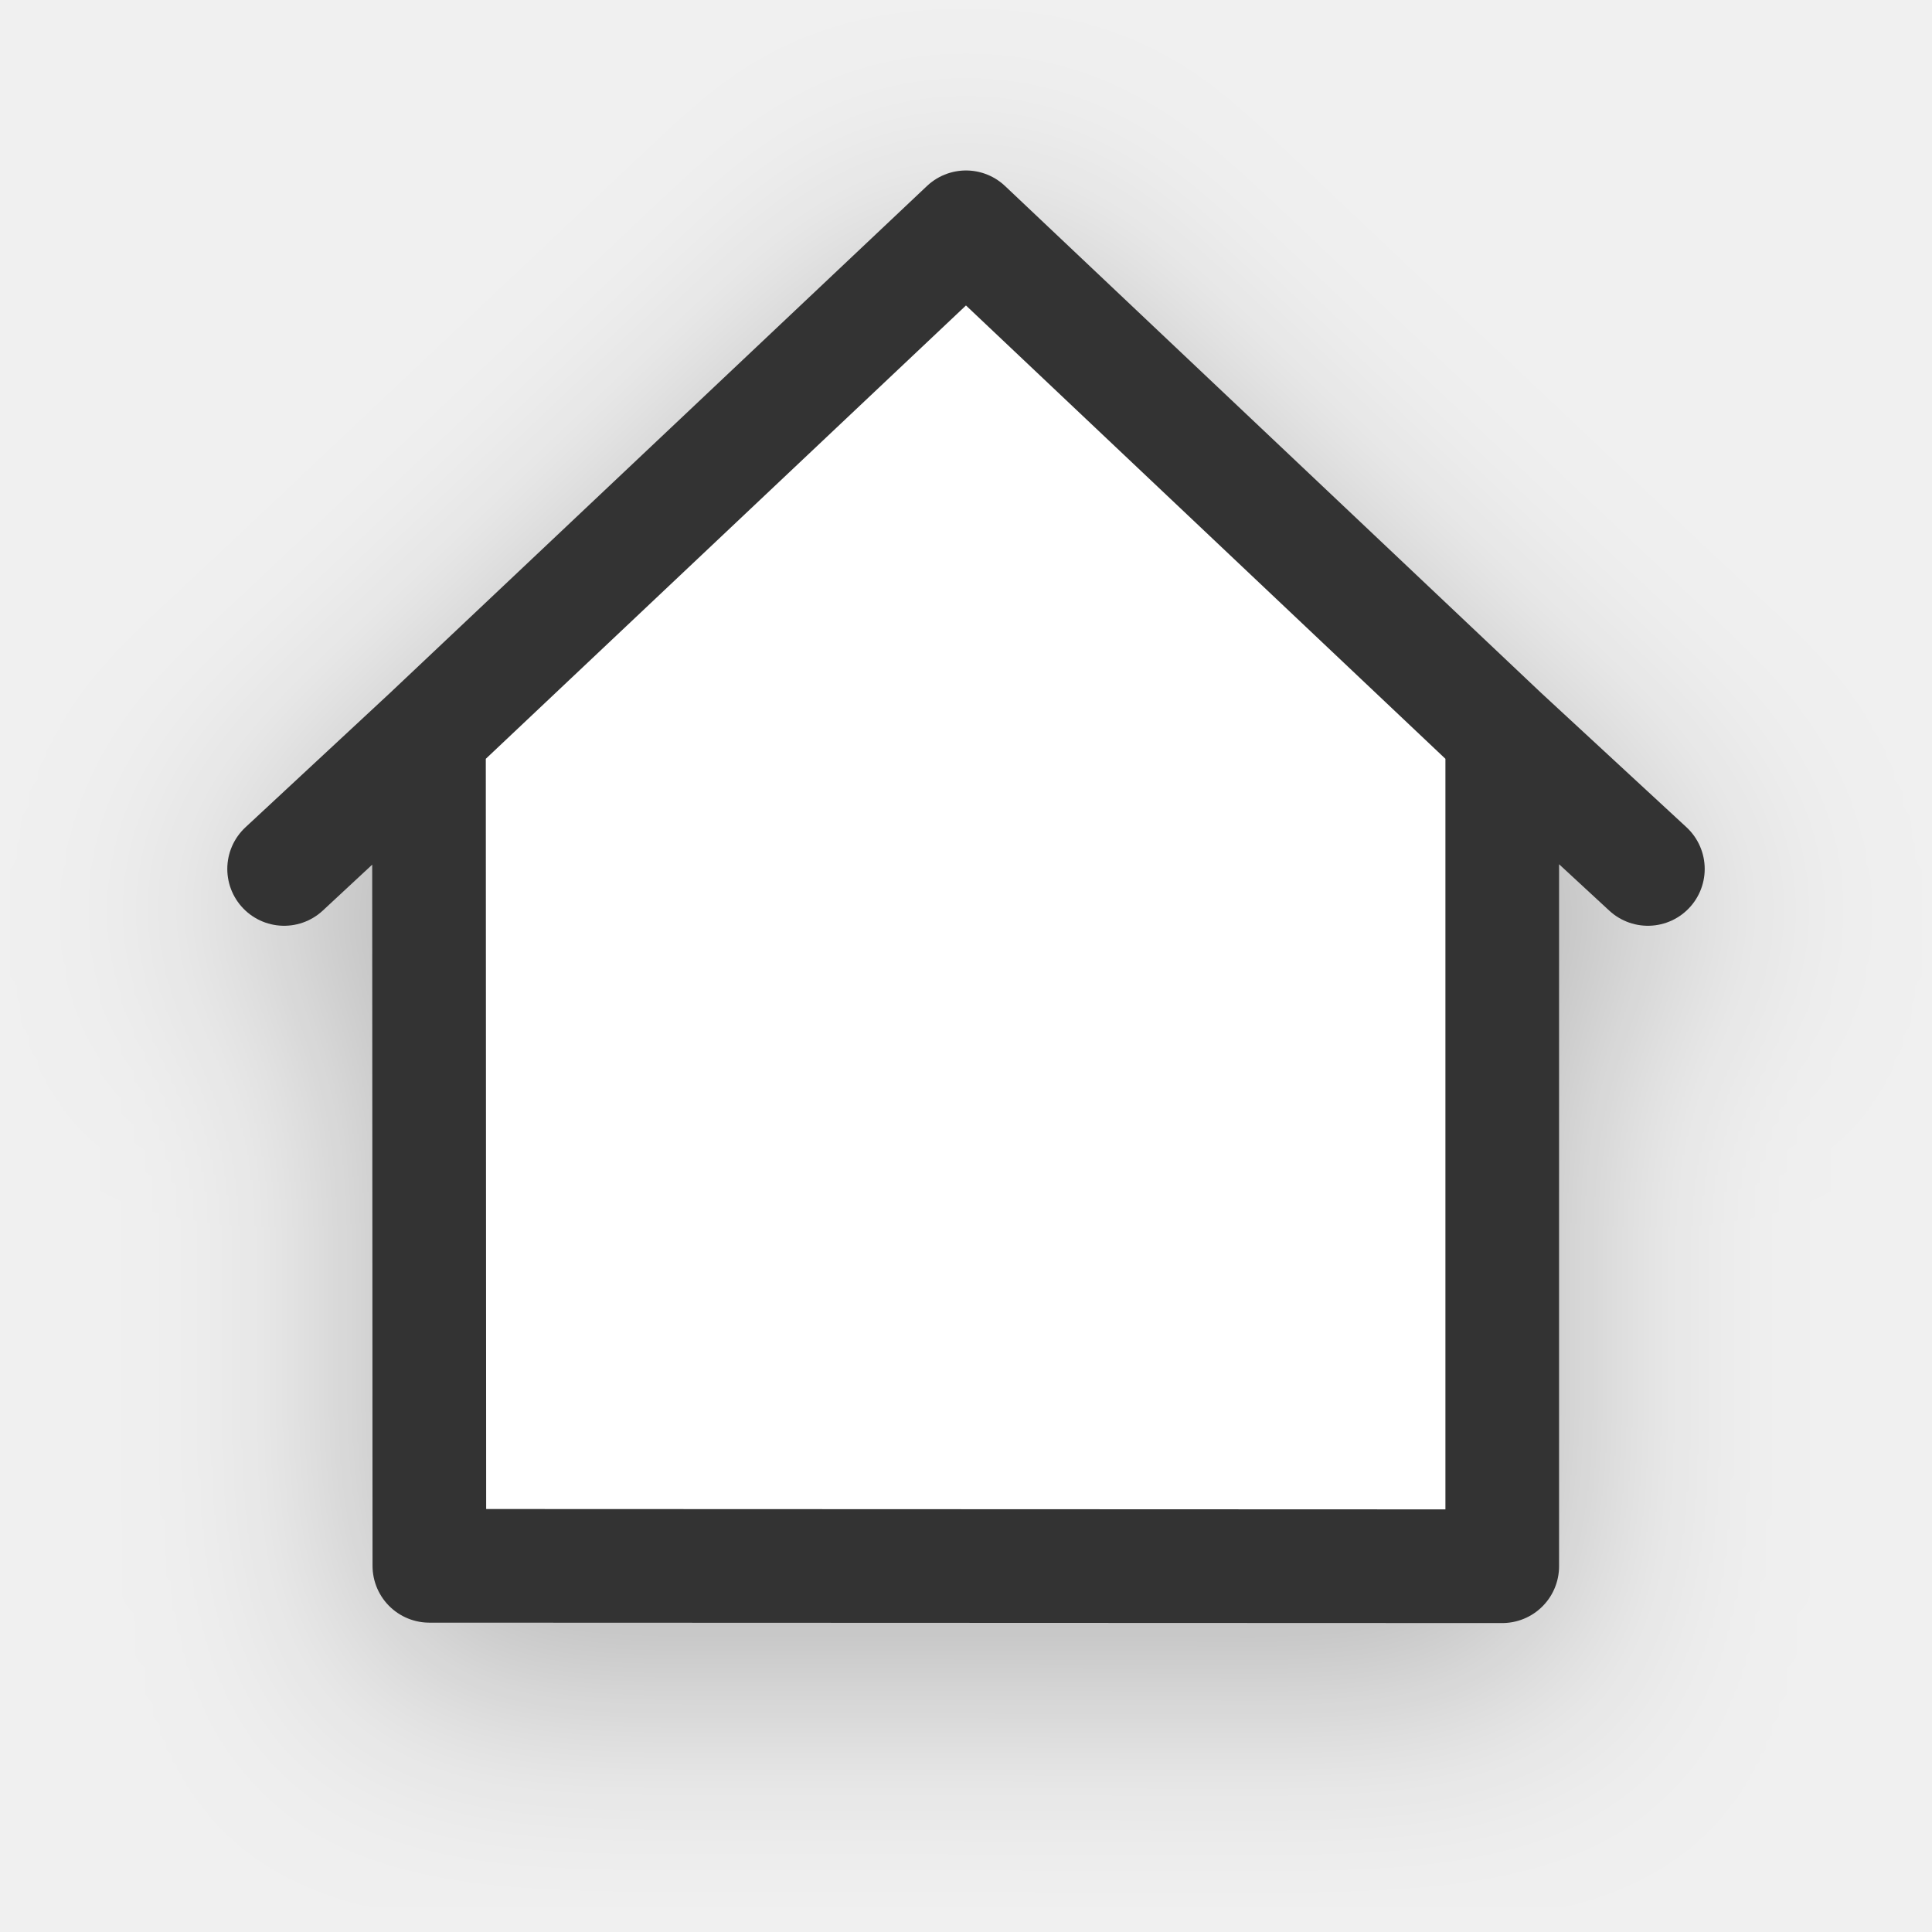
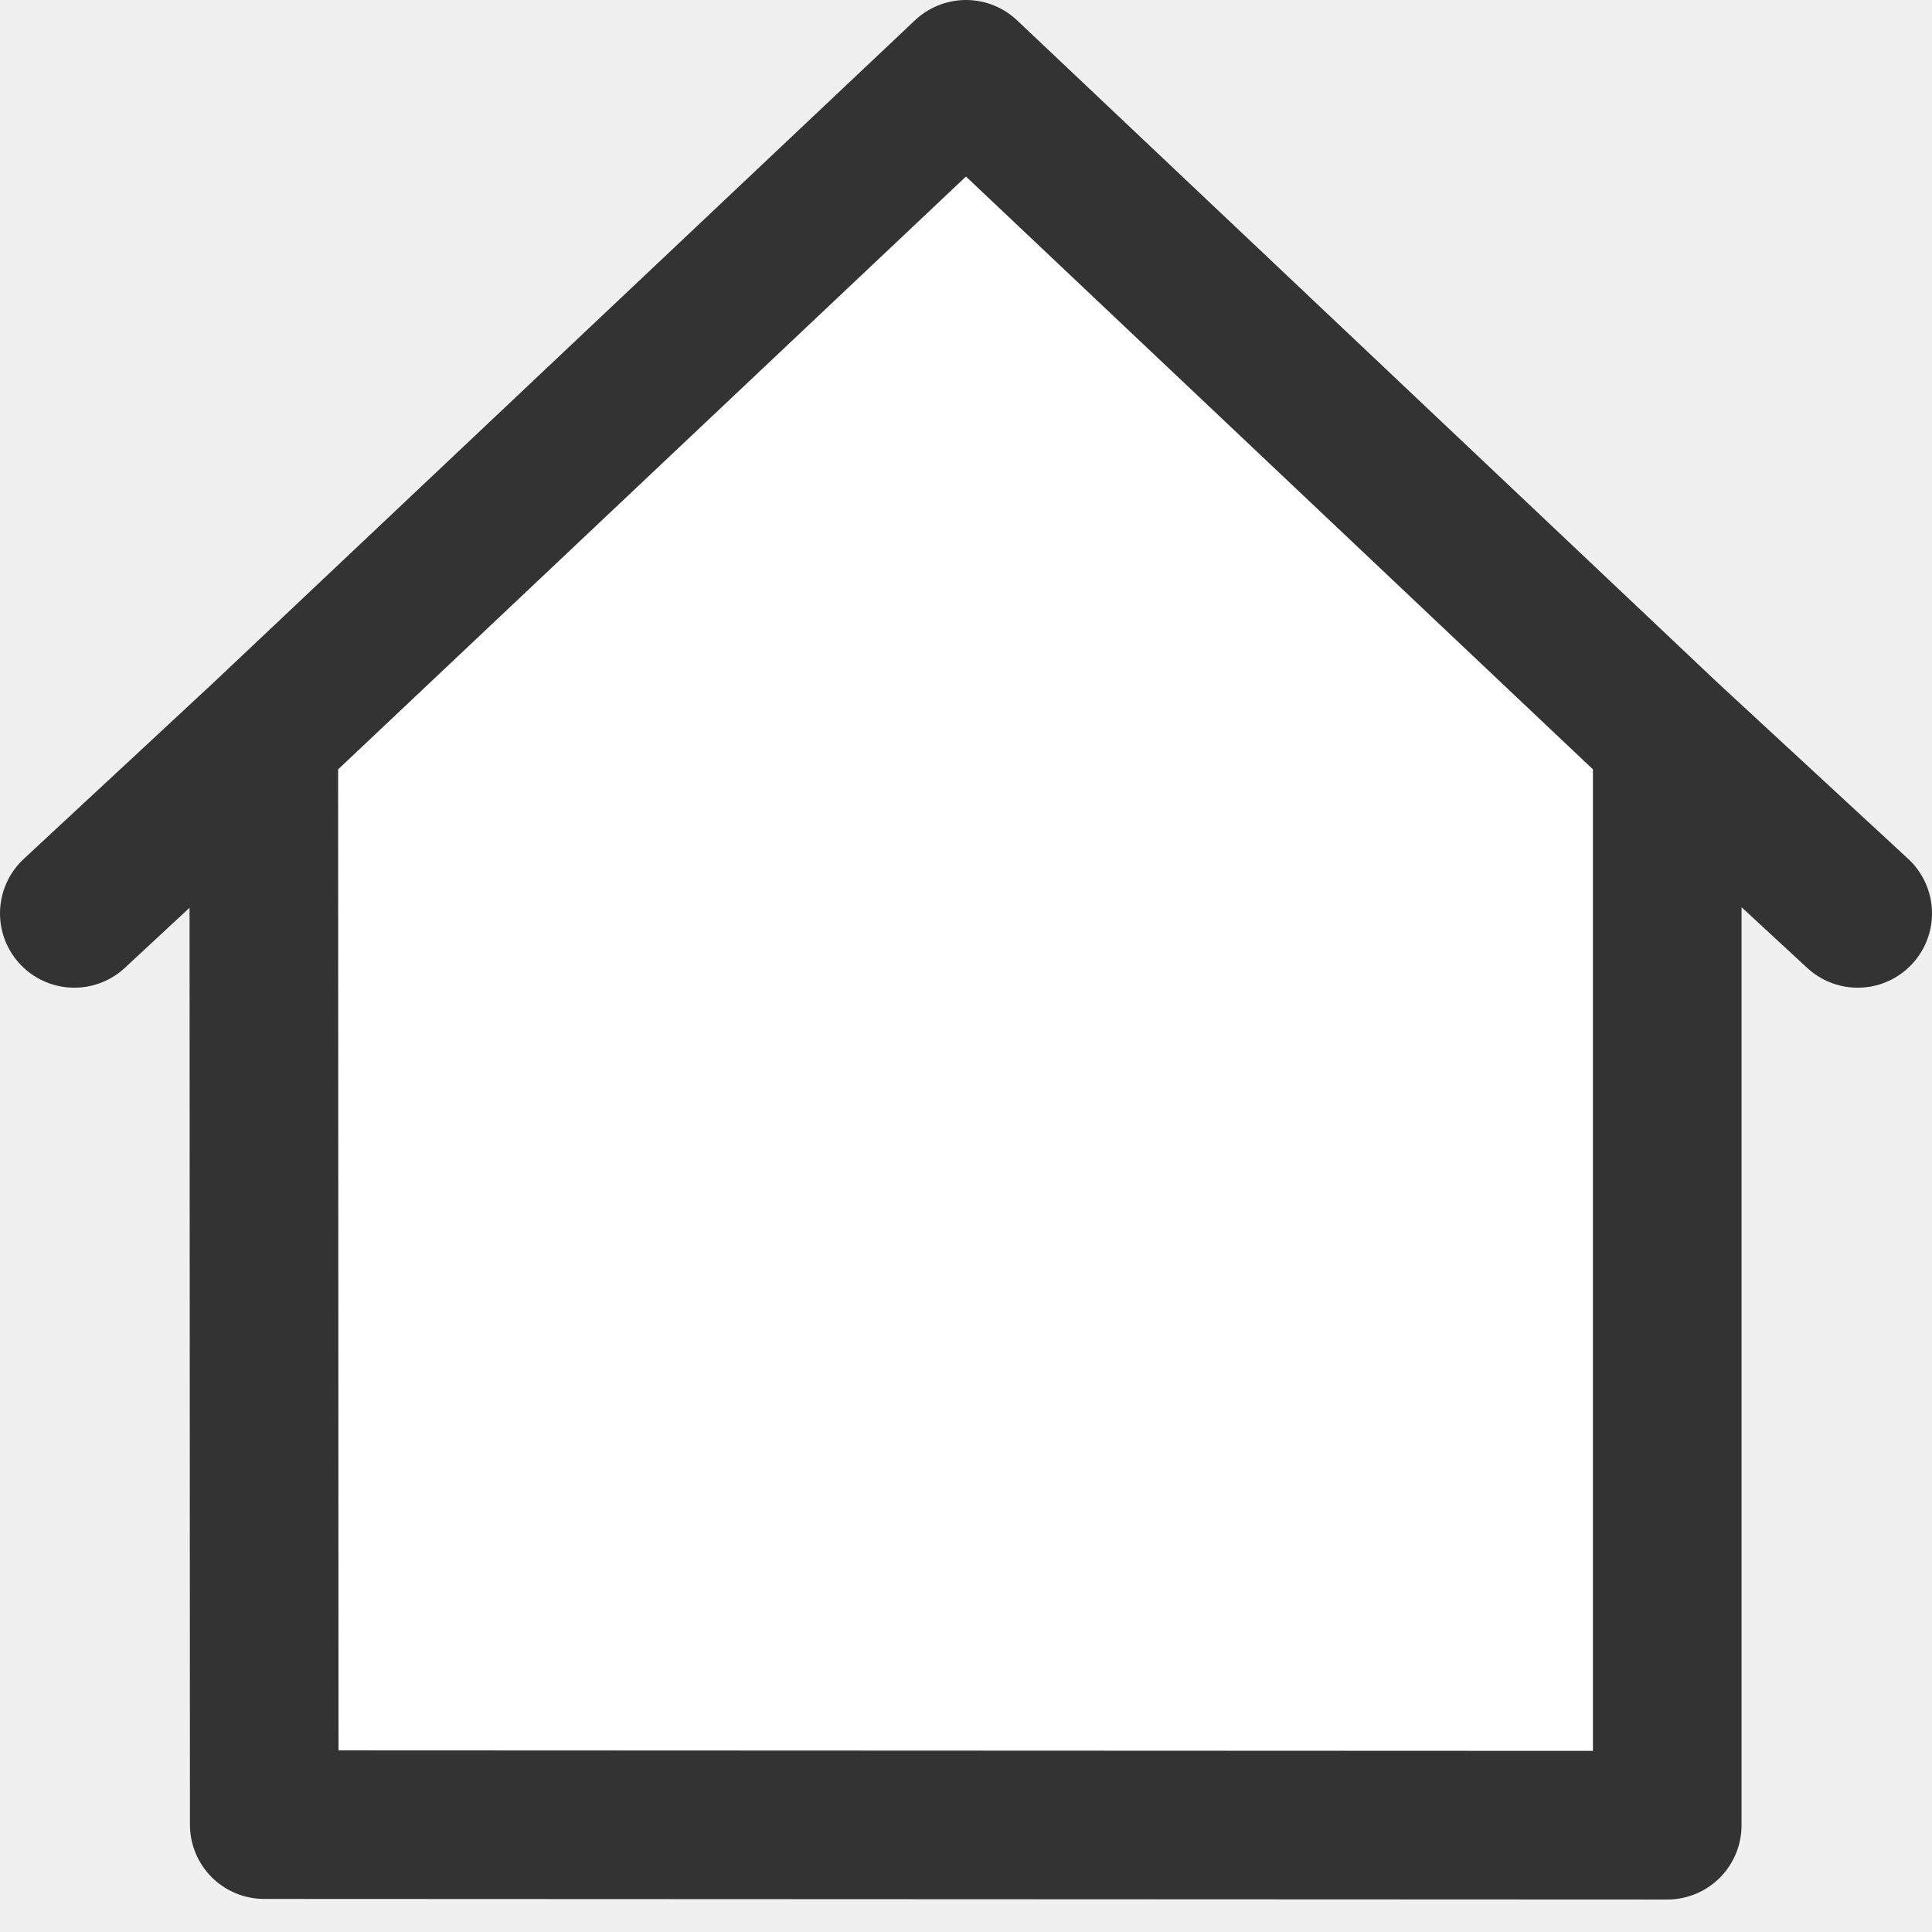
- <svg xmlns="http://www.w3.org/2000/svg" width="34" height="34" viewBox="0 0 34 34" fill="none">
-   <g filter="url(#filter0_d)">
-     <path d="M17 4L7.549 12.923L7.556 27.556L26.437 27.563L26.437 12.923L17 4Z" fill="white" />
-     <path d="M5 15.292L7.549 12.923M29 15.292L26.437 12.923M7.549 12.923L17 4L26.437 12.923M7.549 12.923L7.556 27.556L26.437 27.563L26.437 12.923" stroke="#333333" stroke-width="2" stroke-linecap="round" stroke-linejoin="round" />
-   </g>
-   <defs>
-     <filter id="filter0_d" x="-0" y="0" width="34" height="33.563" filterUnits="userSpaceOnUse" color-interpolation-filters="sRGB">
-       <feFlood flood-opacity="0" result="BackgroundImageFix" />
-       <feColorMatrix in="SourceAlpha" type="matrix" values="0 0 0 0 0 0 0 0 0 0 0 0 0 0 0 0 0 0 127 0" />
-       <feOffset dy="1" />
-       <feGaussianBlur stdDeviation="2" />
-       <feColorMatrix type="matrix" values="0 0 0 0 0 0 0 0 0 0 0 0 0 0 0 0 0 0 0.25 0" />
-       <feBlend mode="normal" in2="BackgroundImageFix" result="effect1_dropShadow" />
-       <feBlend mode="normal" in="SourceGraphic" in2="effect1_dropShadow" result="shape" />
-     </filter>
-   </defs>
+ <svg xmlns="http://www.w3.org/2000/svg" width="26" height="26" viewBox="0 0 26 26" fill="none">
+   <path d="M13 1L3.55 9.923L3.556 24.555L22.437 24.563L22.437 9.923L13 1Z" fill="white" />
+   <path d="M1 12.292L3.55 9.923M25 12.292L22.437 9.923M3.55 9.923L13 1L22.437 9.923M3.55 9.923L3.556 24.555L22.437 24.563L22.437 9.923" stroke="#333333" stroke-width="2" stroke-linecap="round" stroke-linejoin="round" />
</svg>
